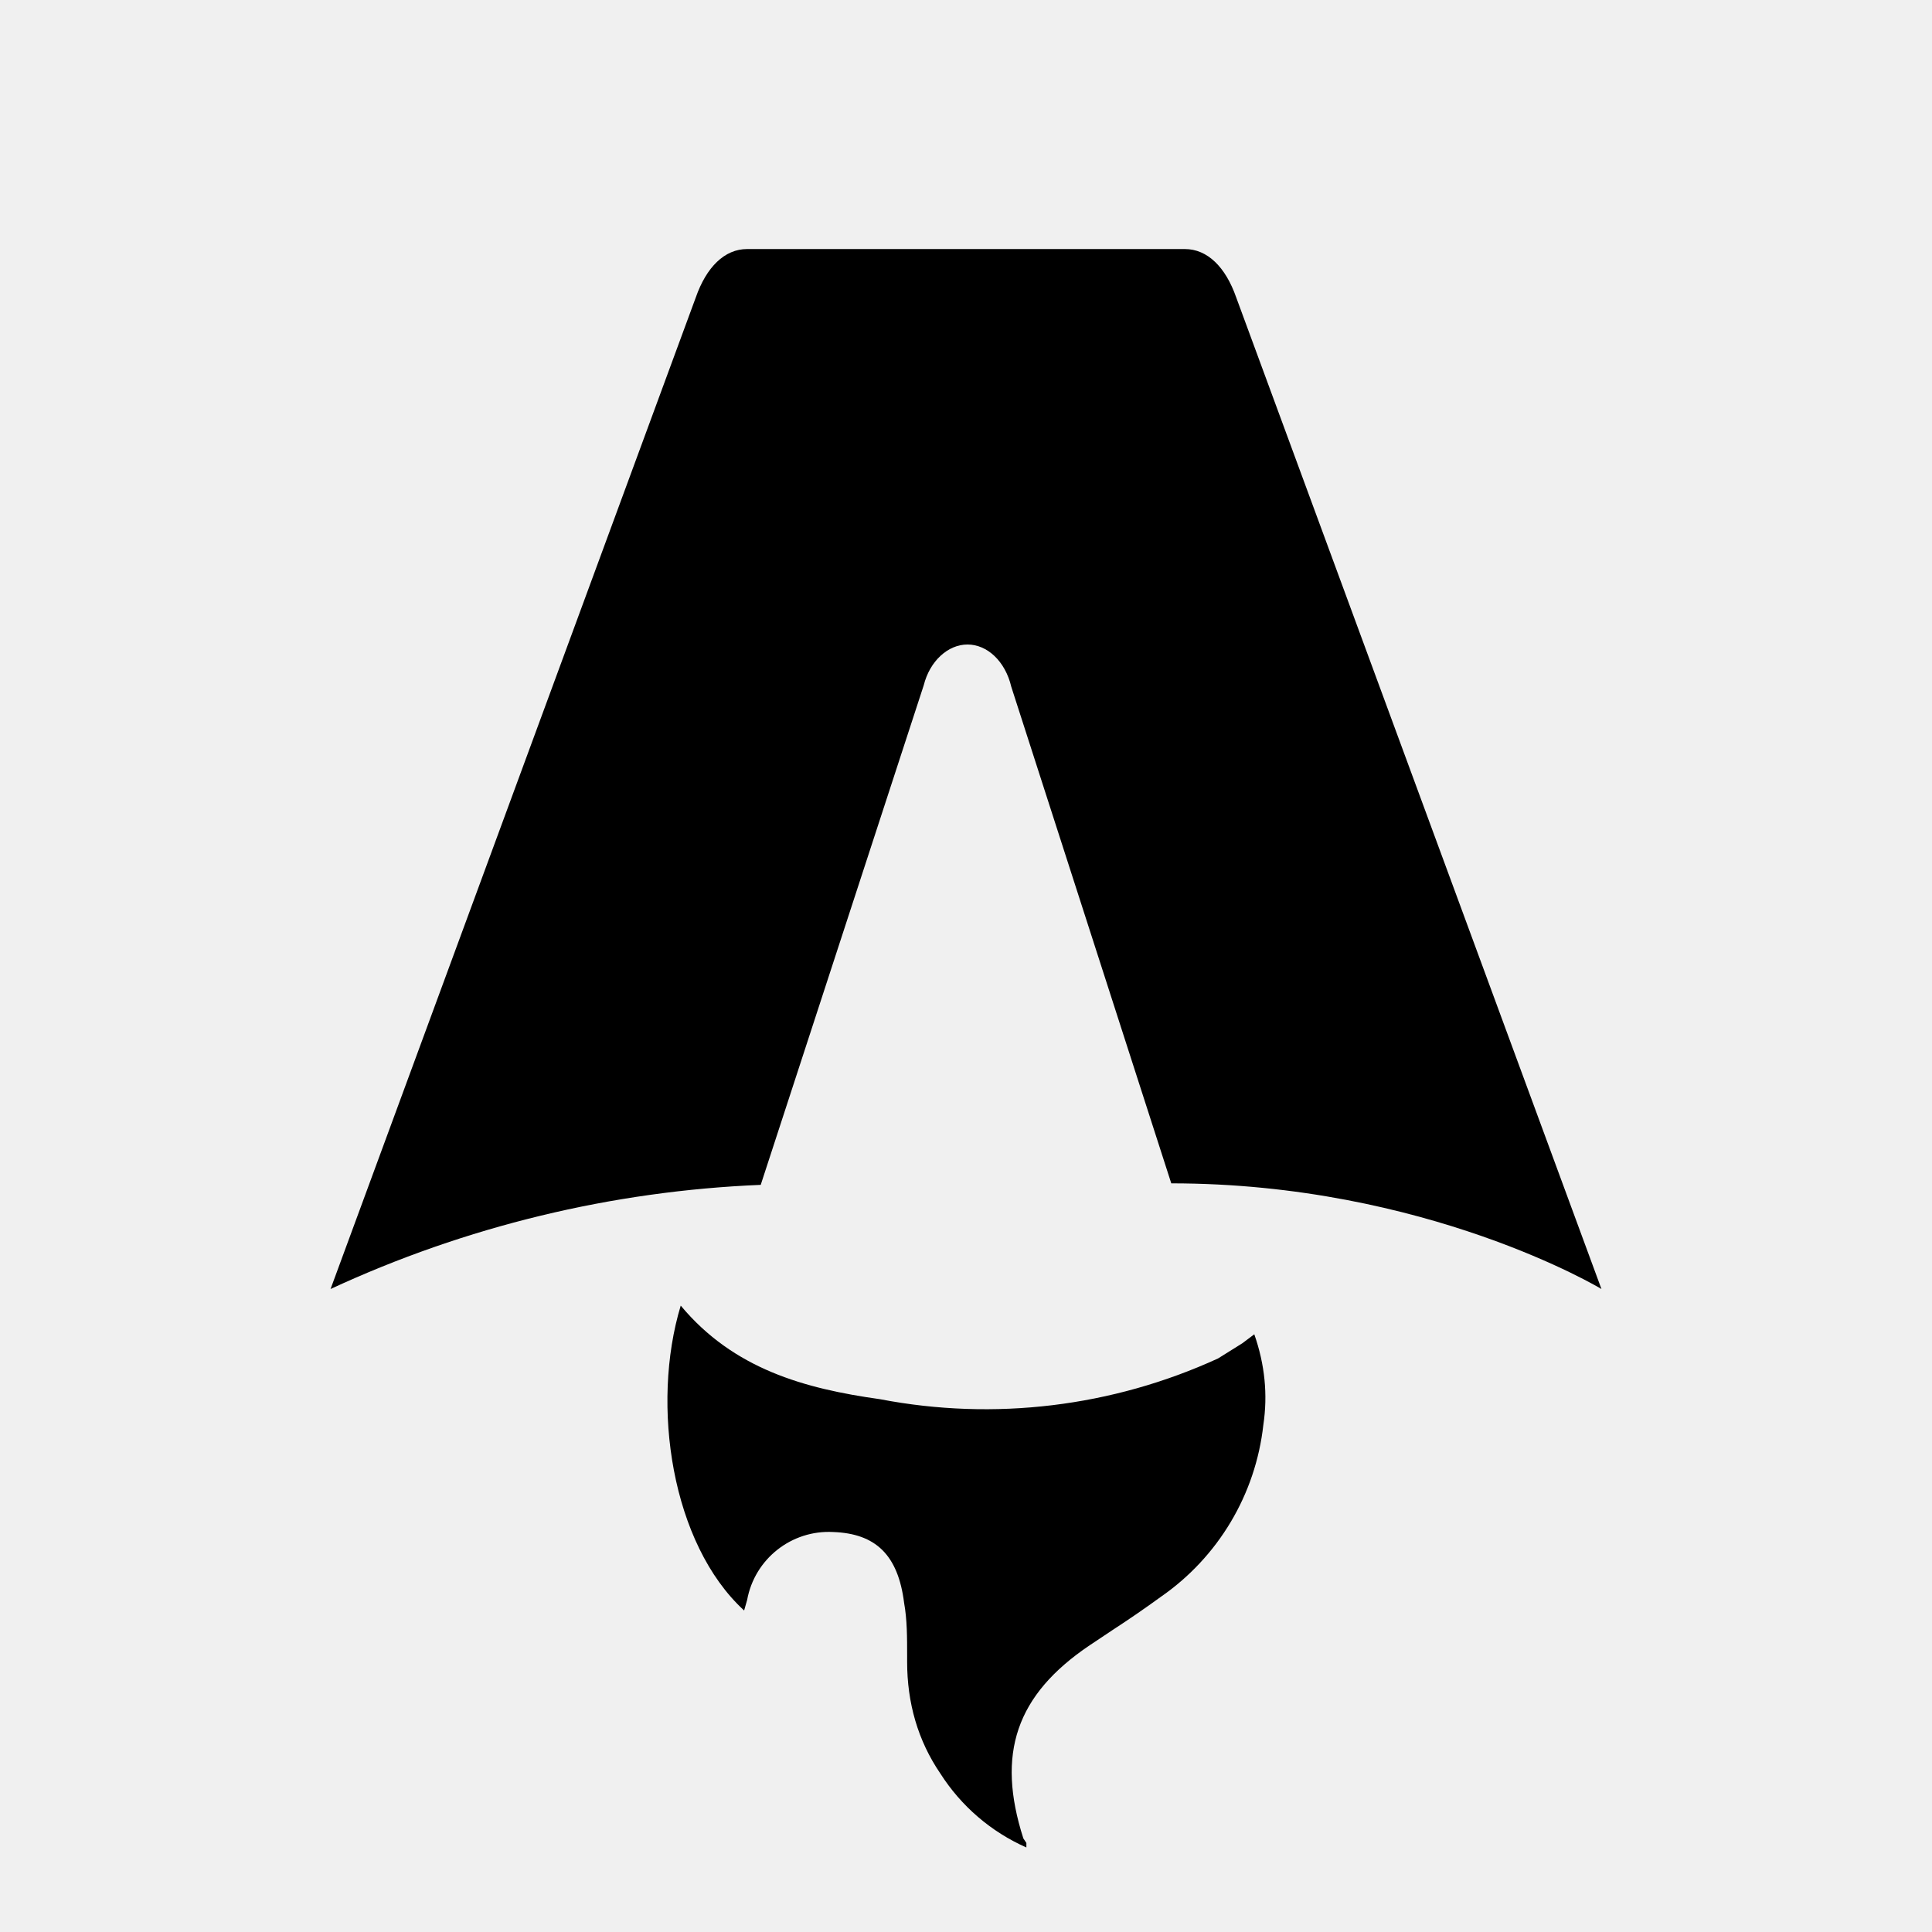
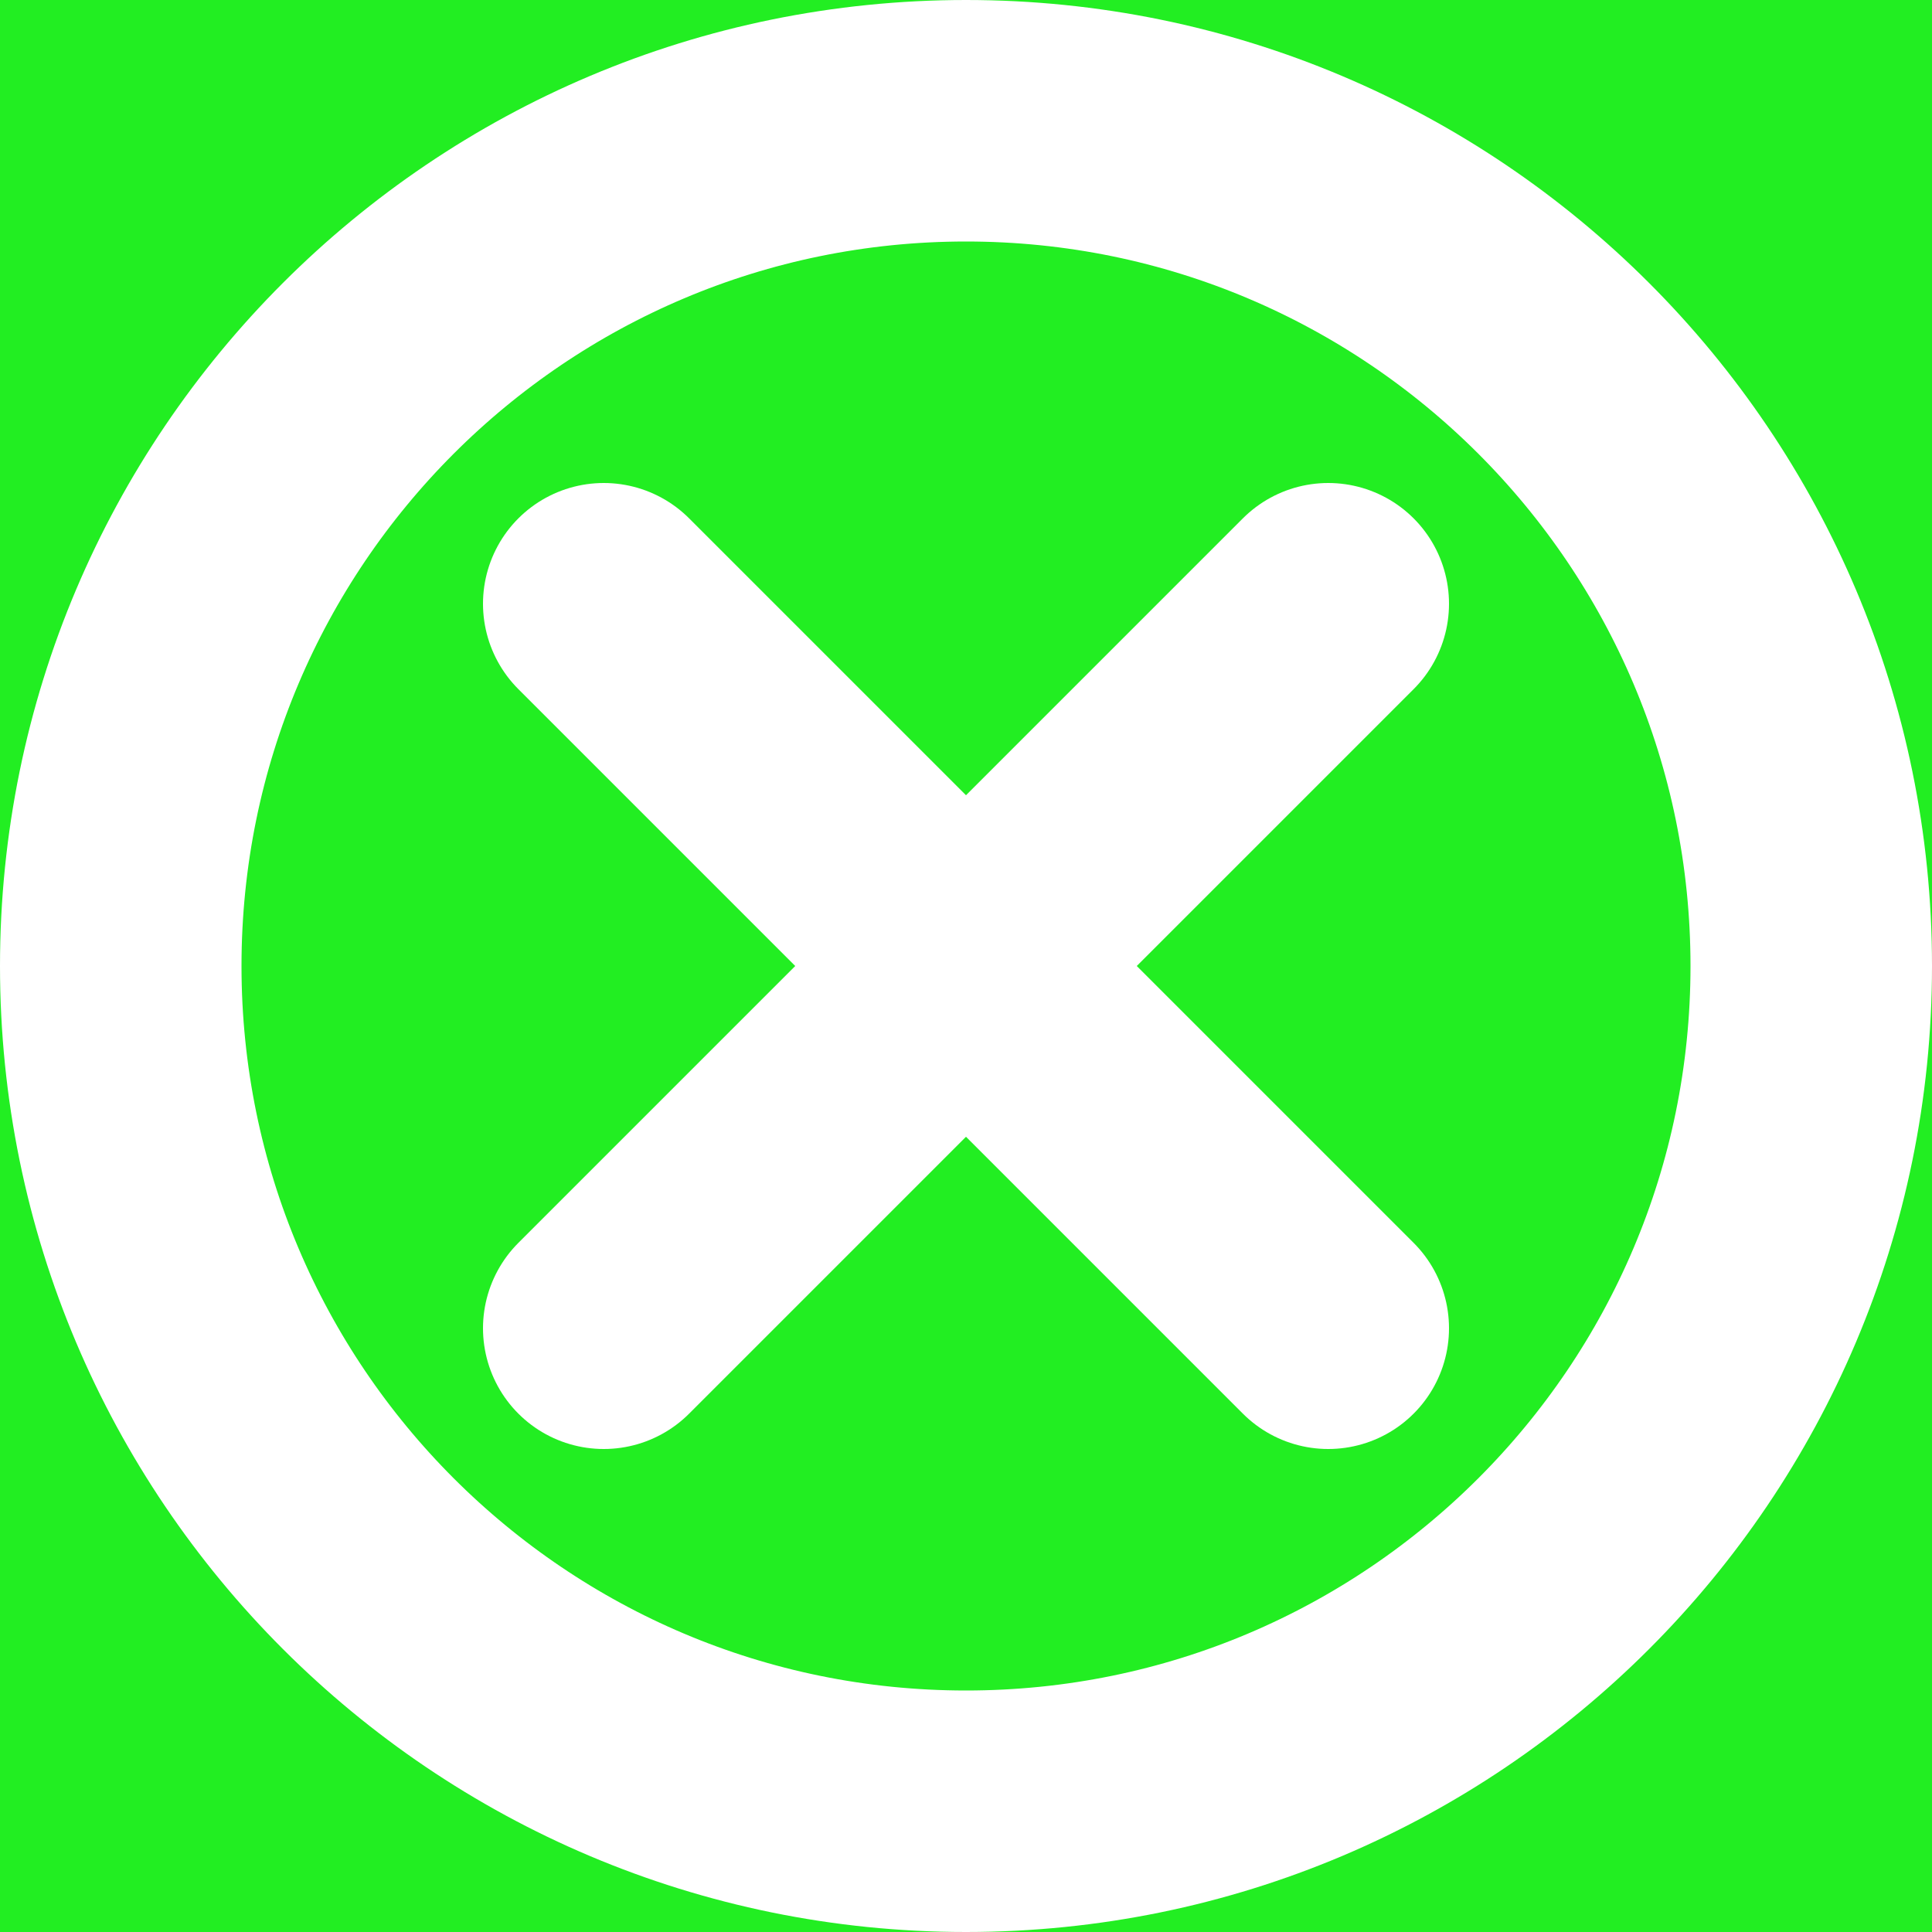
- <svg xmlns="http://www.w3.org/2000/svg" fill="none" viewBox="0 0 128 128">
-   <path d="M50.4 78.5a75.1 75.1 0 0 0-28.5 6.9l24.2-65.7c.7-2 1.9-3.2 3.4-3.2h29c1.5 0 2.7 1.2 3.4 3.2l24.2 65.7s-11.6-7-28.5-7L67 45.5c-.4-1.7-1.6-2.8-2.9-2.8-1.3 0-2.5 1.1-2.9 2.7L50.4 78.5Zm-1.1 28.2Zm-4.2-20.2c-2 6.6-.6 15.8 4.2 20.2a17.5 17.5 0 0 1 .2-.7 5.5 5.5 0 0 1 5.7-4.5c2.8.1 4.3 1.5 4.7 4.7.2 1.1.2 2.3.2 3.5v.4c0 2.7.7 5.2 2.2 7.4a13 13 0 0 0 5.7 4.9v-.3l-.2-.3c-1.8-5.6-.5-9.5 4.4-12.8l1.5-1a73 73 0 0 0 3.2-2.2 16 16 0 0 0 6.8-11.4c.3-2 .1-4-.6-6l-.8.6-1.6 1a37 37 0 0 1-22.4 2.7c-5-.7-9.7-2-13.2-6.2Z" />
-   <style>
-         path { fill: #000; }
-         @media (prefers-color-scheme: dark) {
-             path { fill: #FFF; }
-         }
-     </style>
+ <svg xmlns="http://www.w3.org/2000/svg" width="64" height="64" viewBox="0 0 64 64">
+   <rect width="64" height="64" fill="#2E2" />
+   <circle cx="32" cy="32" r="28" stroke="#FFFFFF" stroke-width="8" fill="none" />
+   <path d="M20,20 L44,44 M44,20 L20,44" stroke="#FFFFFF" stroke-width="8" stroke-linecap="round" />
</svg>
